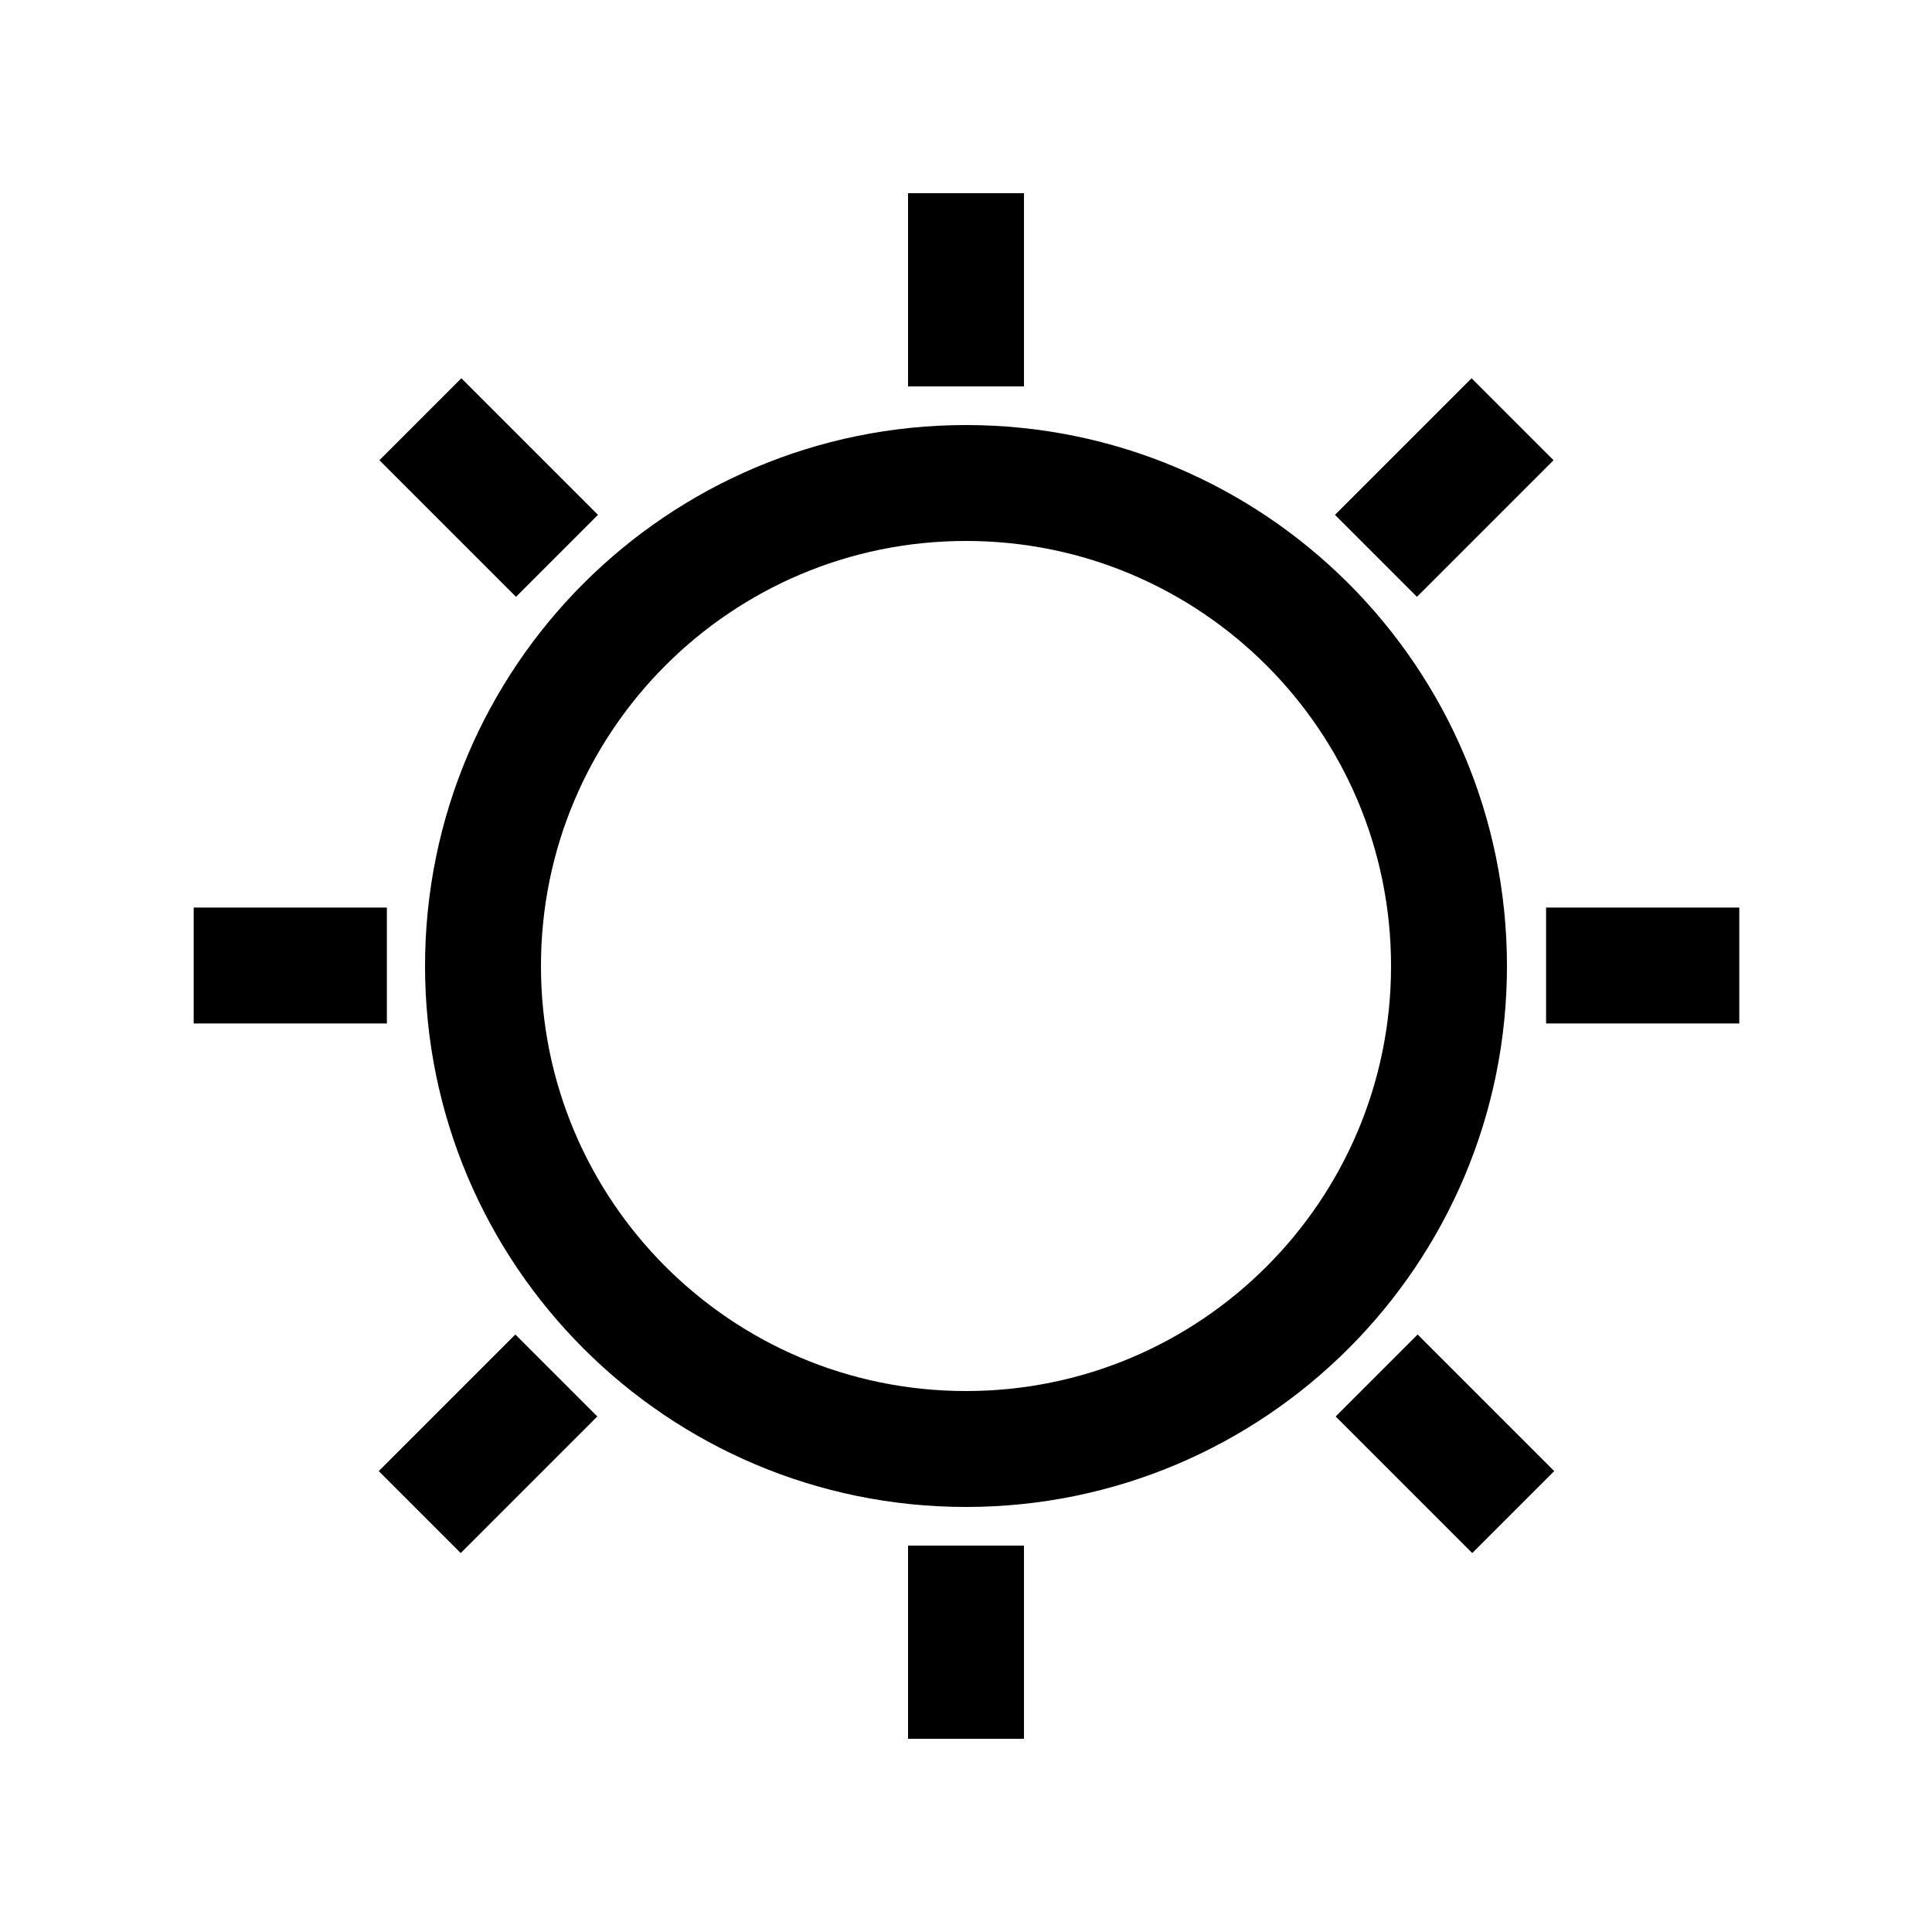
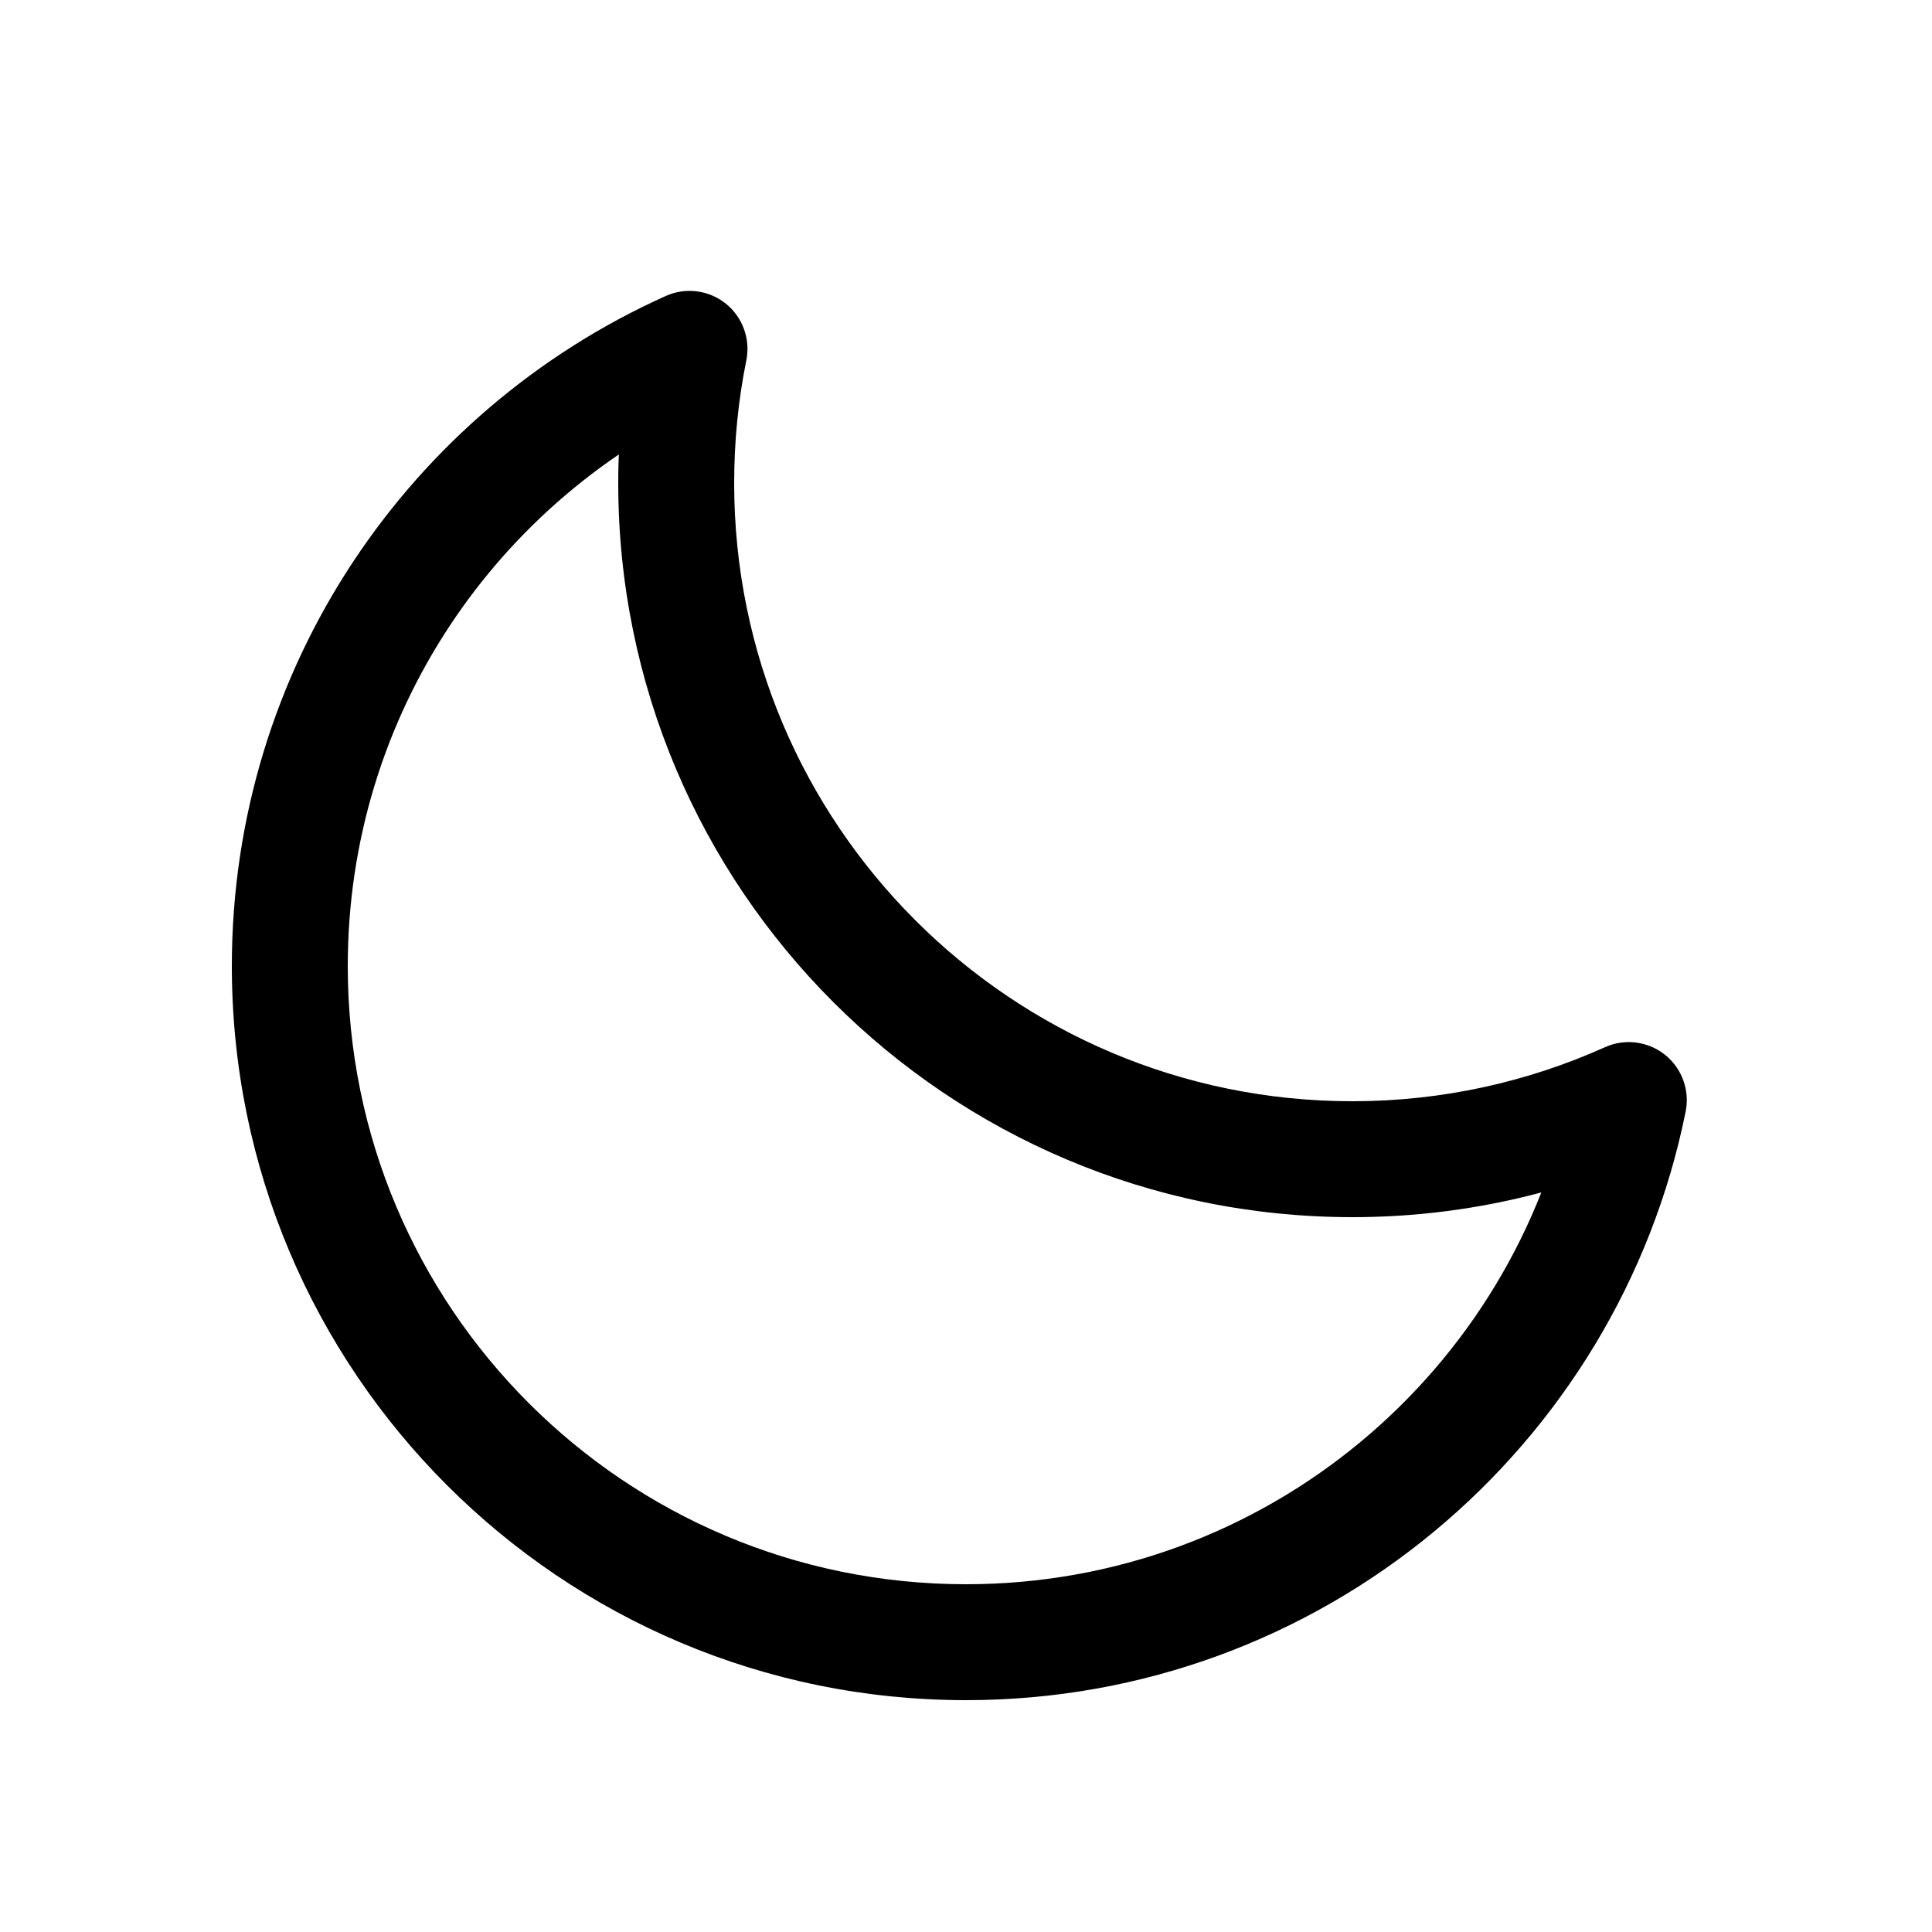
<svg xmlns="http://www.w3.org/2000/svg" width="20" height="20" viewBox="0 0 20 20" fill="none">
-   <circle cx="10" cy="10" r="5" stroke="black" stroke-width="1.2" />
-   <path d="M10 2V4" stroke="black" stroke-width="1.2" />
-   <path d="M10 16V18" stroke="black" stroke-width="1.2" />
-   <path d="M15.658 4.34L14.244 5.754" stroke="black" stroke-width="1.2" />
-   <path d="M5.759 14.239L4.345 15.653" stroke="black" stroke-width="1.2" />
-   <path d="M18.005 9.995L16.005 9.995" stroke="black" stroke-width="1.2" />
-   <path d="M4.005 9.995L2.005 9.995" stroke="black" stroke-width="1.2" />
-   <path d="M15.665 15.653L14.251 14.239" stroke="black" stroke-width="1.2" />
-   <path d="M5.766 5.754L4.352 4.34" stroke="black" stroke-width="1.2" />
+   <path d="M7.138 3.611L7.726 3.73C7.77 3.509 7.688 3.283 7.512 3.142C7.336 3.002 7.097 2.972 6.892 3.064L7.138 3.611ZM16.861 11.388L17.45 11.506C17.494 11.286 17.411 11.059 17.236 10.919C17.06 10.779 16.821 10.748 16.616 10.84L16.861 11.388ZM7.138 3.611L6.549 3.493C6.451 3.981 6.4 4.485 6.4 5H7H7.6C7.6 4.564 7.643 4.14 7.726 3.73L7.138 3.611ZM7 5H6.4C6.4 9.197 9.803 12.6 14 12.6V12V11.4C10.465 11.4 7.6 8.535 7.6 5H7ZM14 12V12.6C15.107 12.6 16.158 12.361 17.107 11.935L16.861 11.388L16.616 10.84C15.817 11.199 14.932 11.4 14 11.4V12ZM16.861 11.388L16.273 11.269C15.684 14.196 13.099 16.4 10 16.4V17V17.6C13.682 17.6 16.75 14.982 17.45 11.506L16.861 11.388ZM10 17V16.4C6.465 16.4 3.6 13.535 3.6 10H3H2.4C2.4 14.197 5.803 17.6 10 17.6V17ZM3 10H3.6C3.6 7.399 5.152 5.16 7.383 4.159L7.138 3.611L6.892 3.064C4.246 4.251 2.4 6.909 2.4 10H3Z" fill="black" />
</svg>
